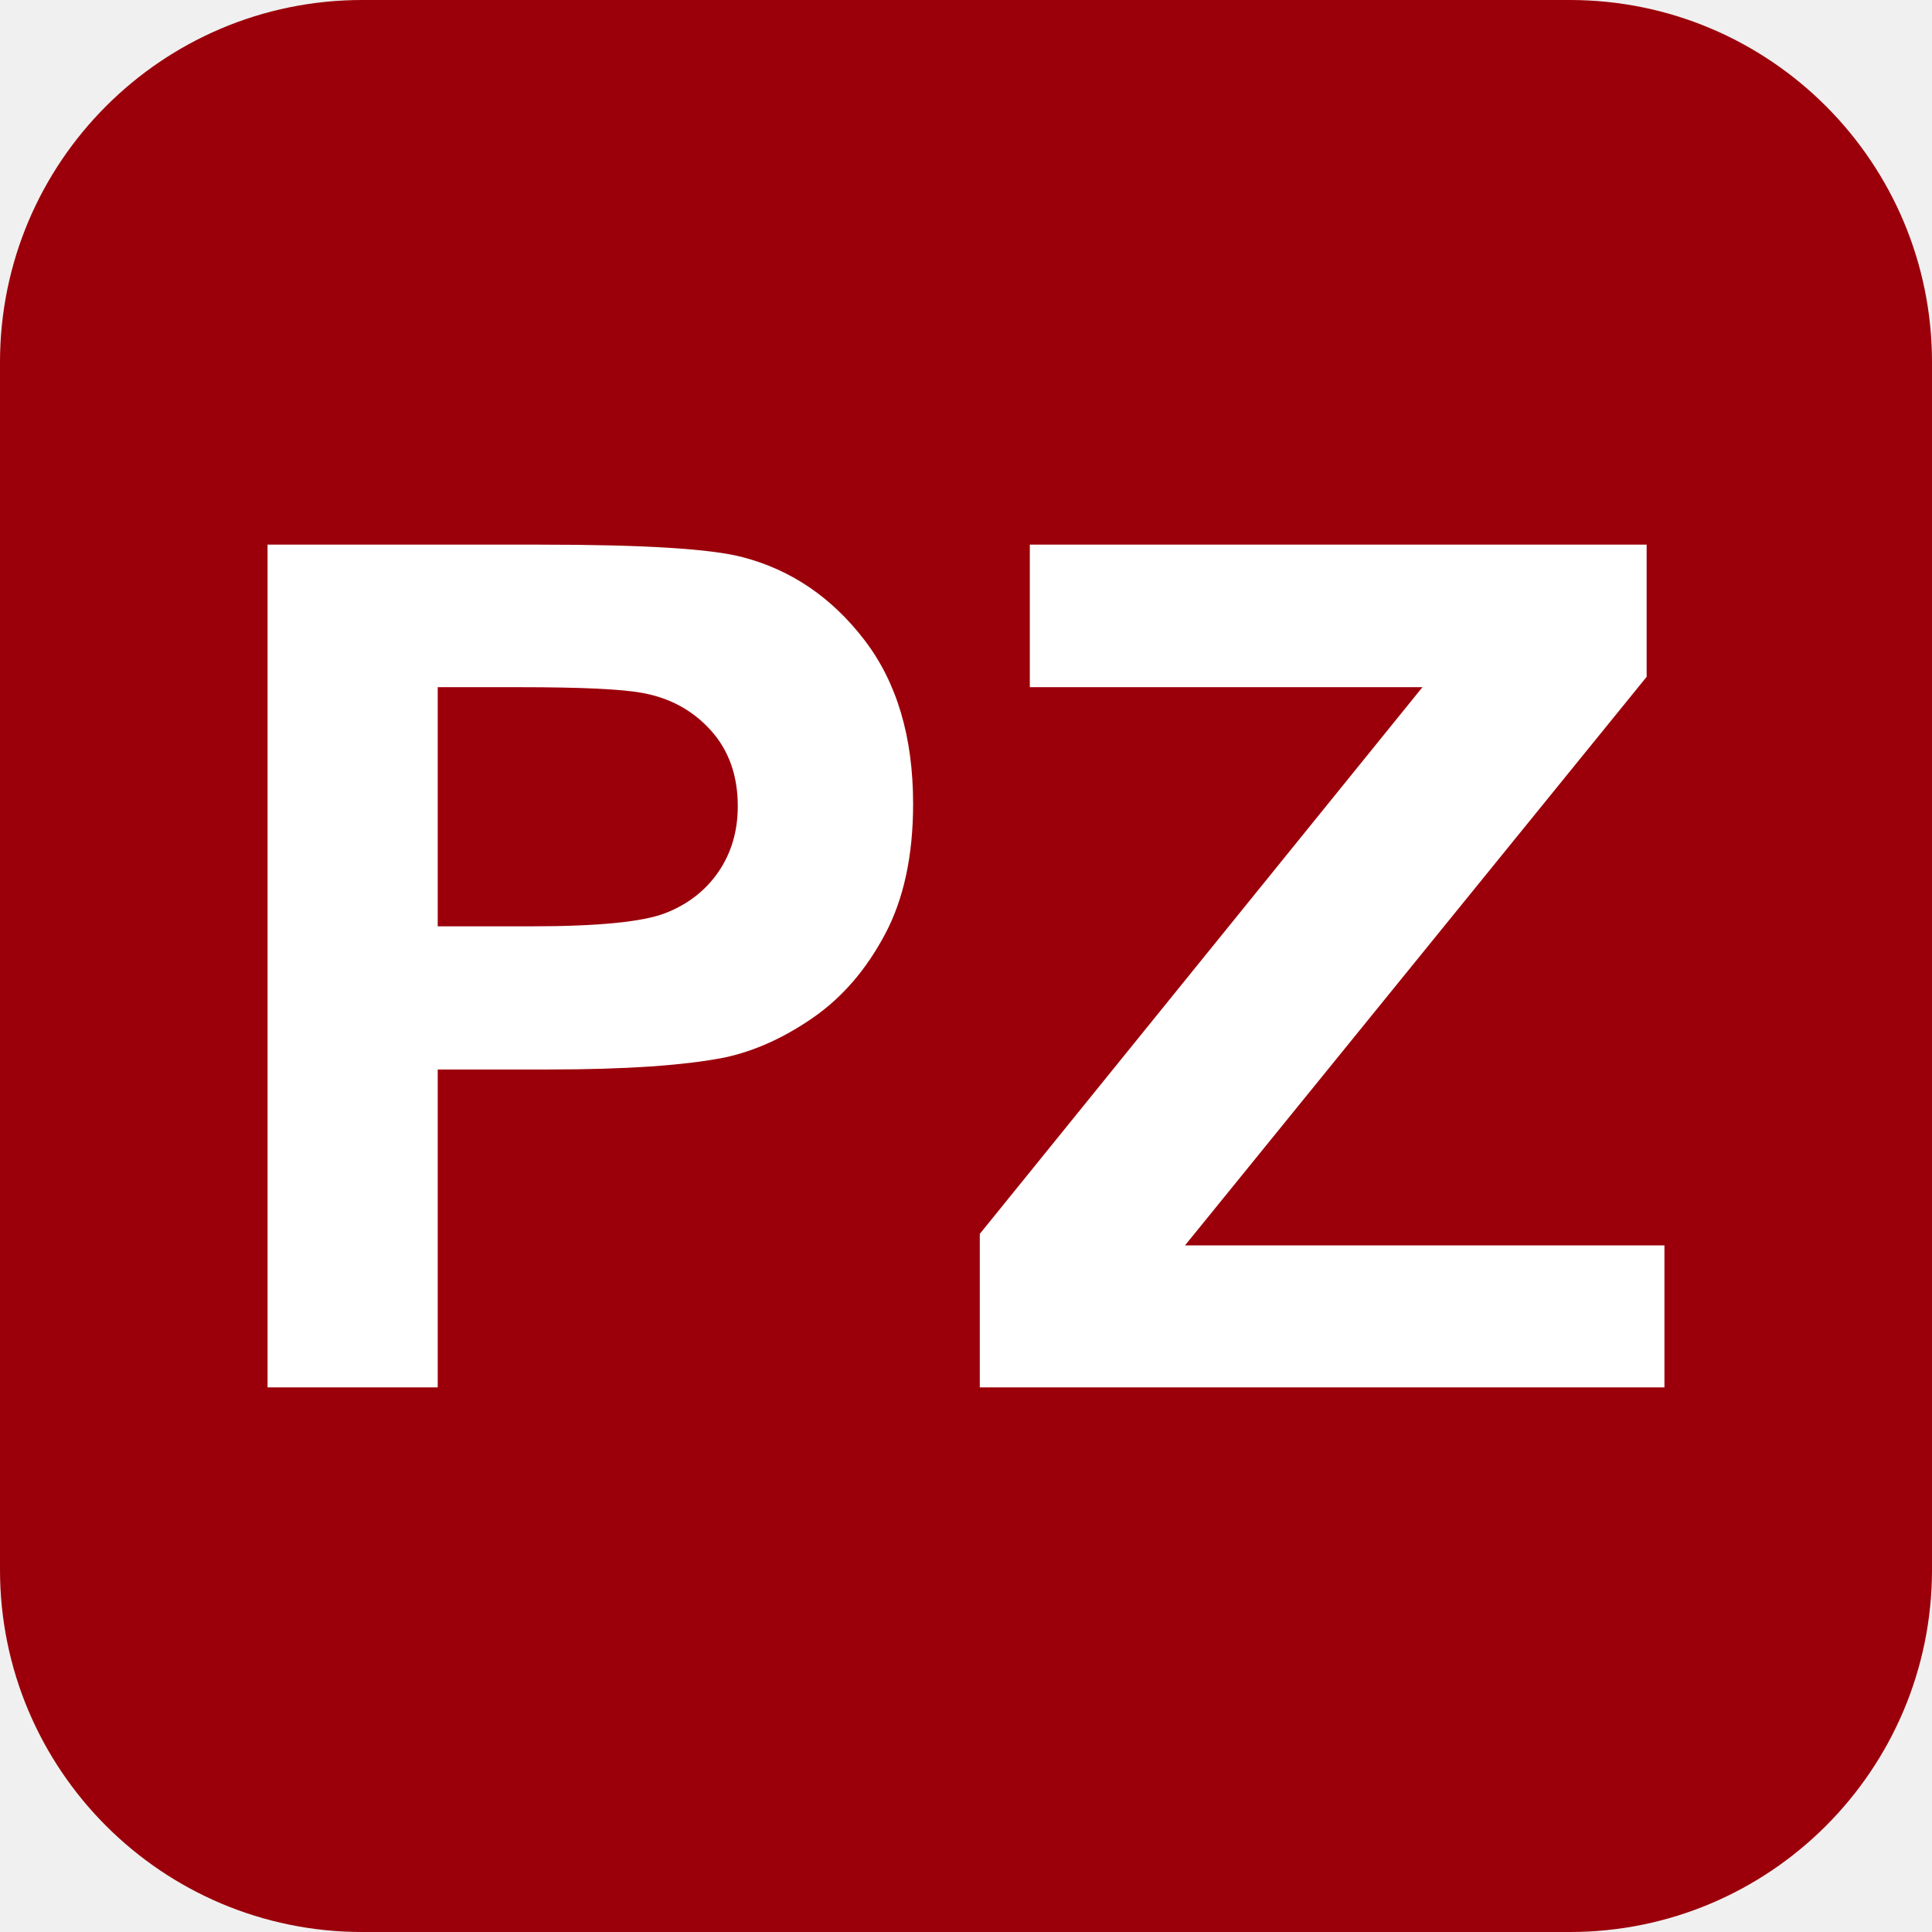
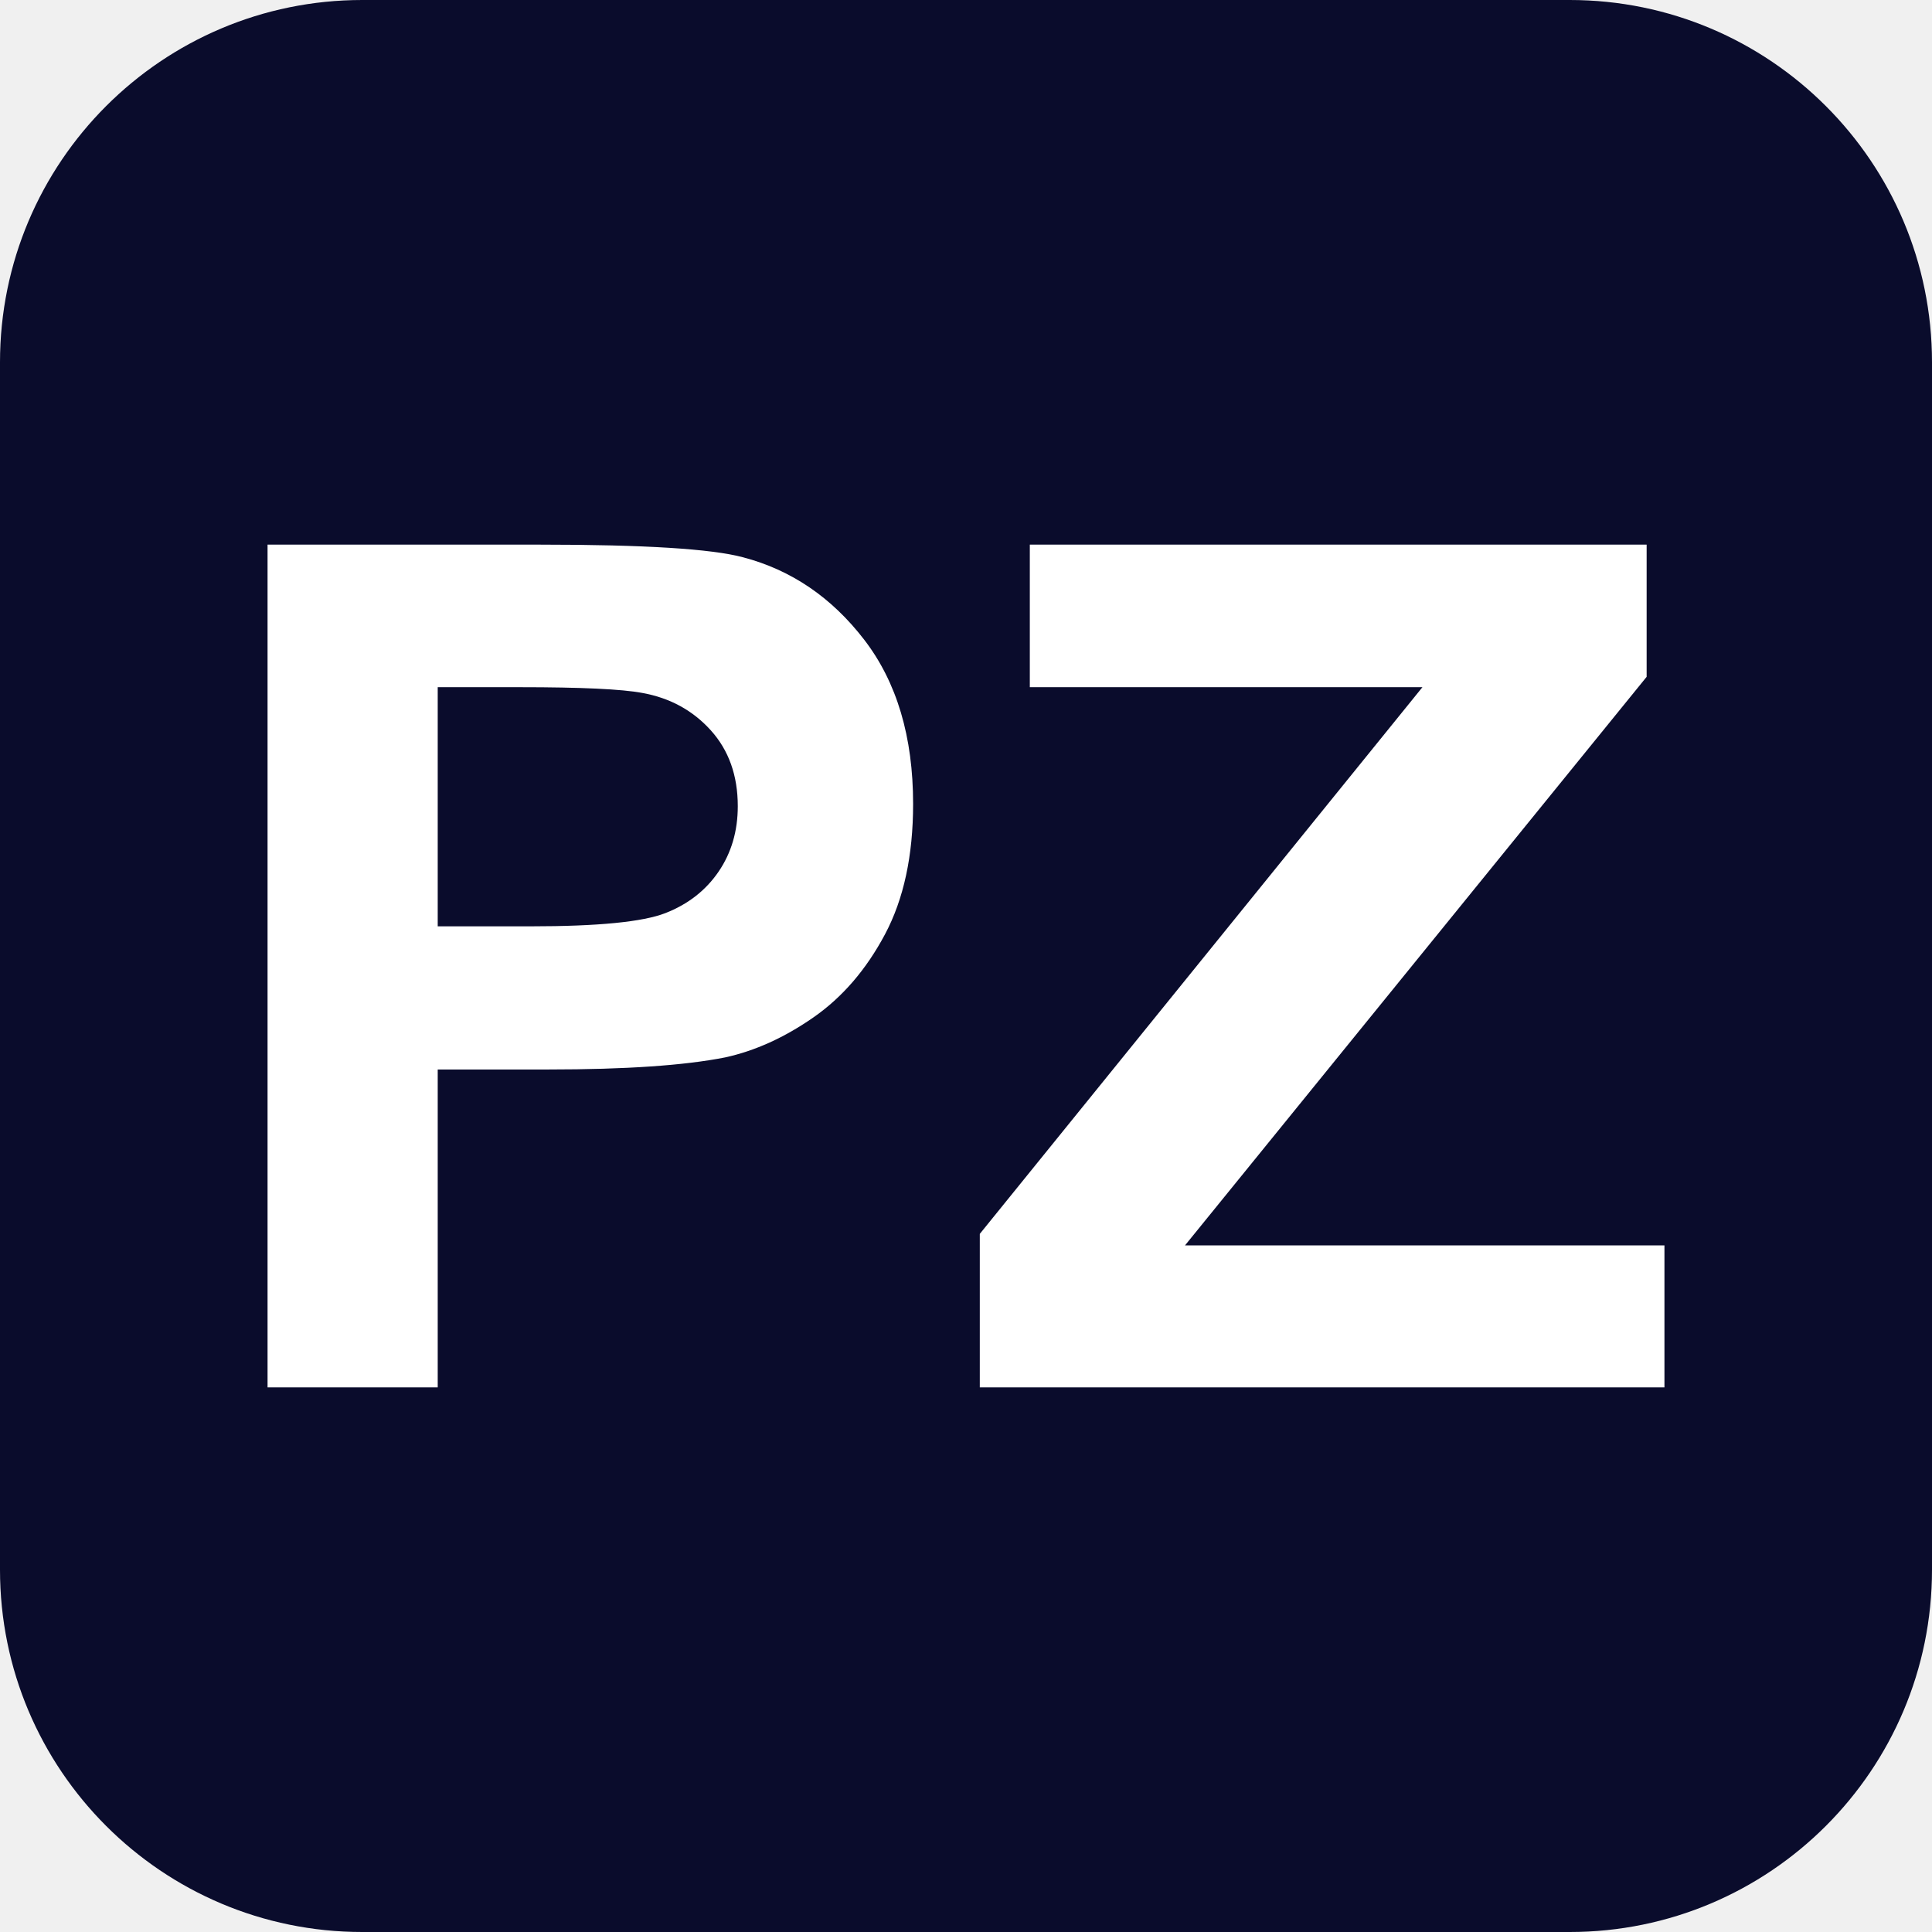
<svg xmlns="http://www.w3.org/2000/svg" viewBox="0 0 64 64" role="img" aria-label="Pinjun Zheng">
-   <rect width="64" height="64" rx="12" fill="#9b000a" />
+   <rect width="64" height="64" rx="12" fill="#0a0c2c" />
  <path fill="#fff" d="M8.863 45.958V18.042H17.908Q23.05 18.042 24.611 18.46Q27.011 19.089 28.629 21.193Q30.248 23.297 30.248 26.63Q30.248 29.201 29.315 30.953Q28.382 32.705 26.944 33.704Q25.506 34.704 24.021 35.028Q22.002 35.428 18.175 35.428H14.5V45.958ZM14.5 22.764V30.686H17.584Q20.917 30.686 22.041 30.248Q23.164 29.81 23.802 28.877Q24.44 27.944 24.44 26.706Q24.44 25.183 23.545 24.192Q22.65 23.202 21.279 22.955Q20.27 22.764 17.223 22.764ZM32.457 45.958V40.874L47.12 22.764H34.114V18.042H54.547V22.421L39.255 41.255H55.137V45.958Z" />
</svg>
